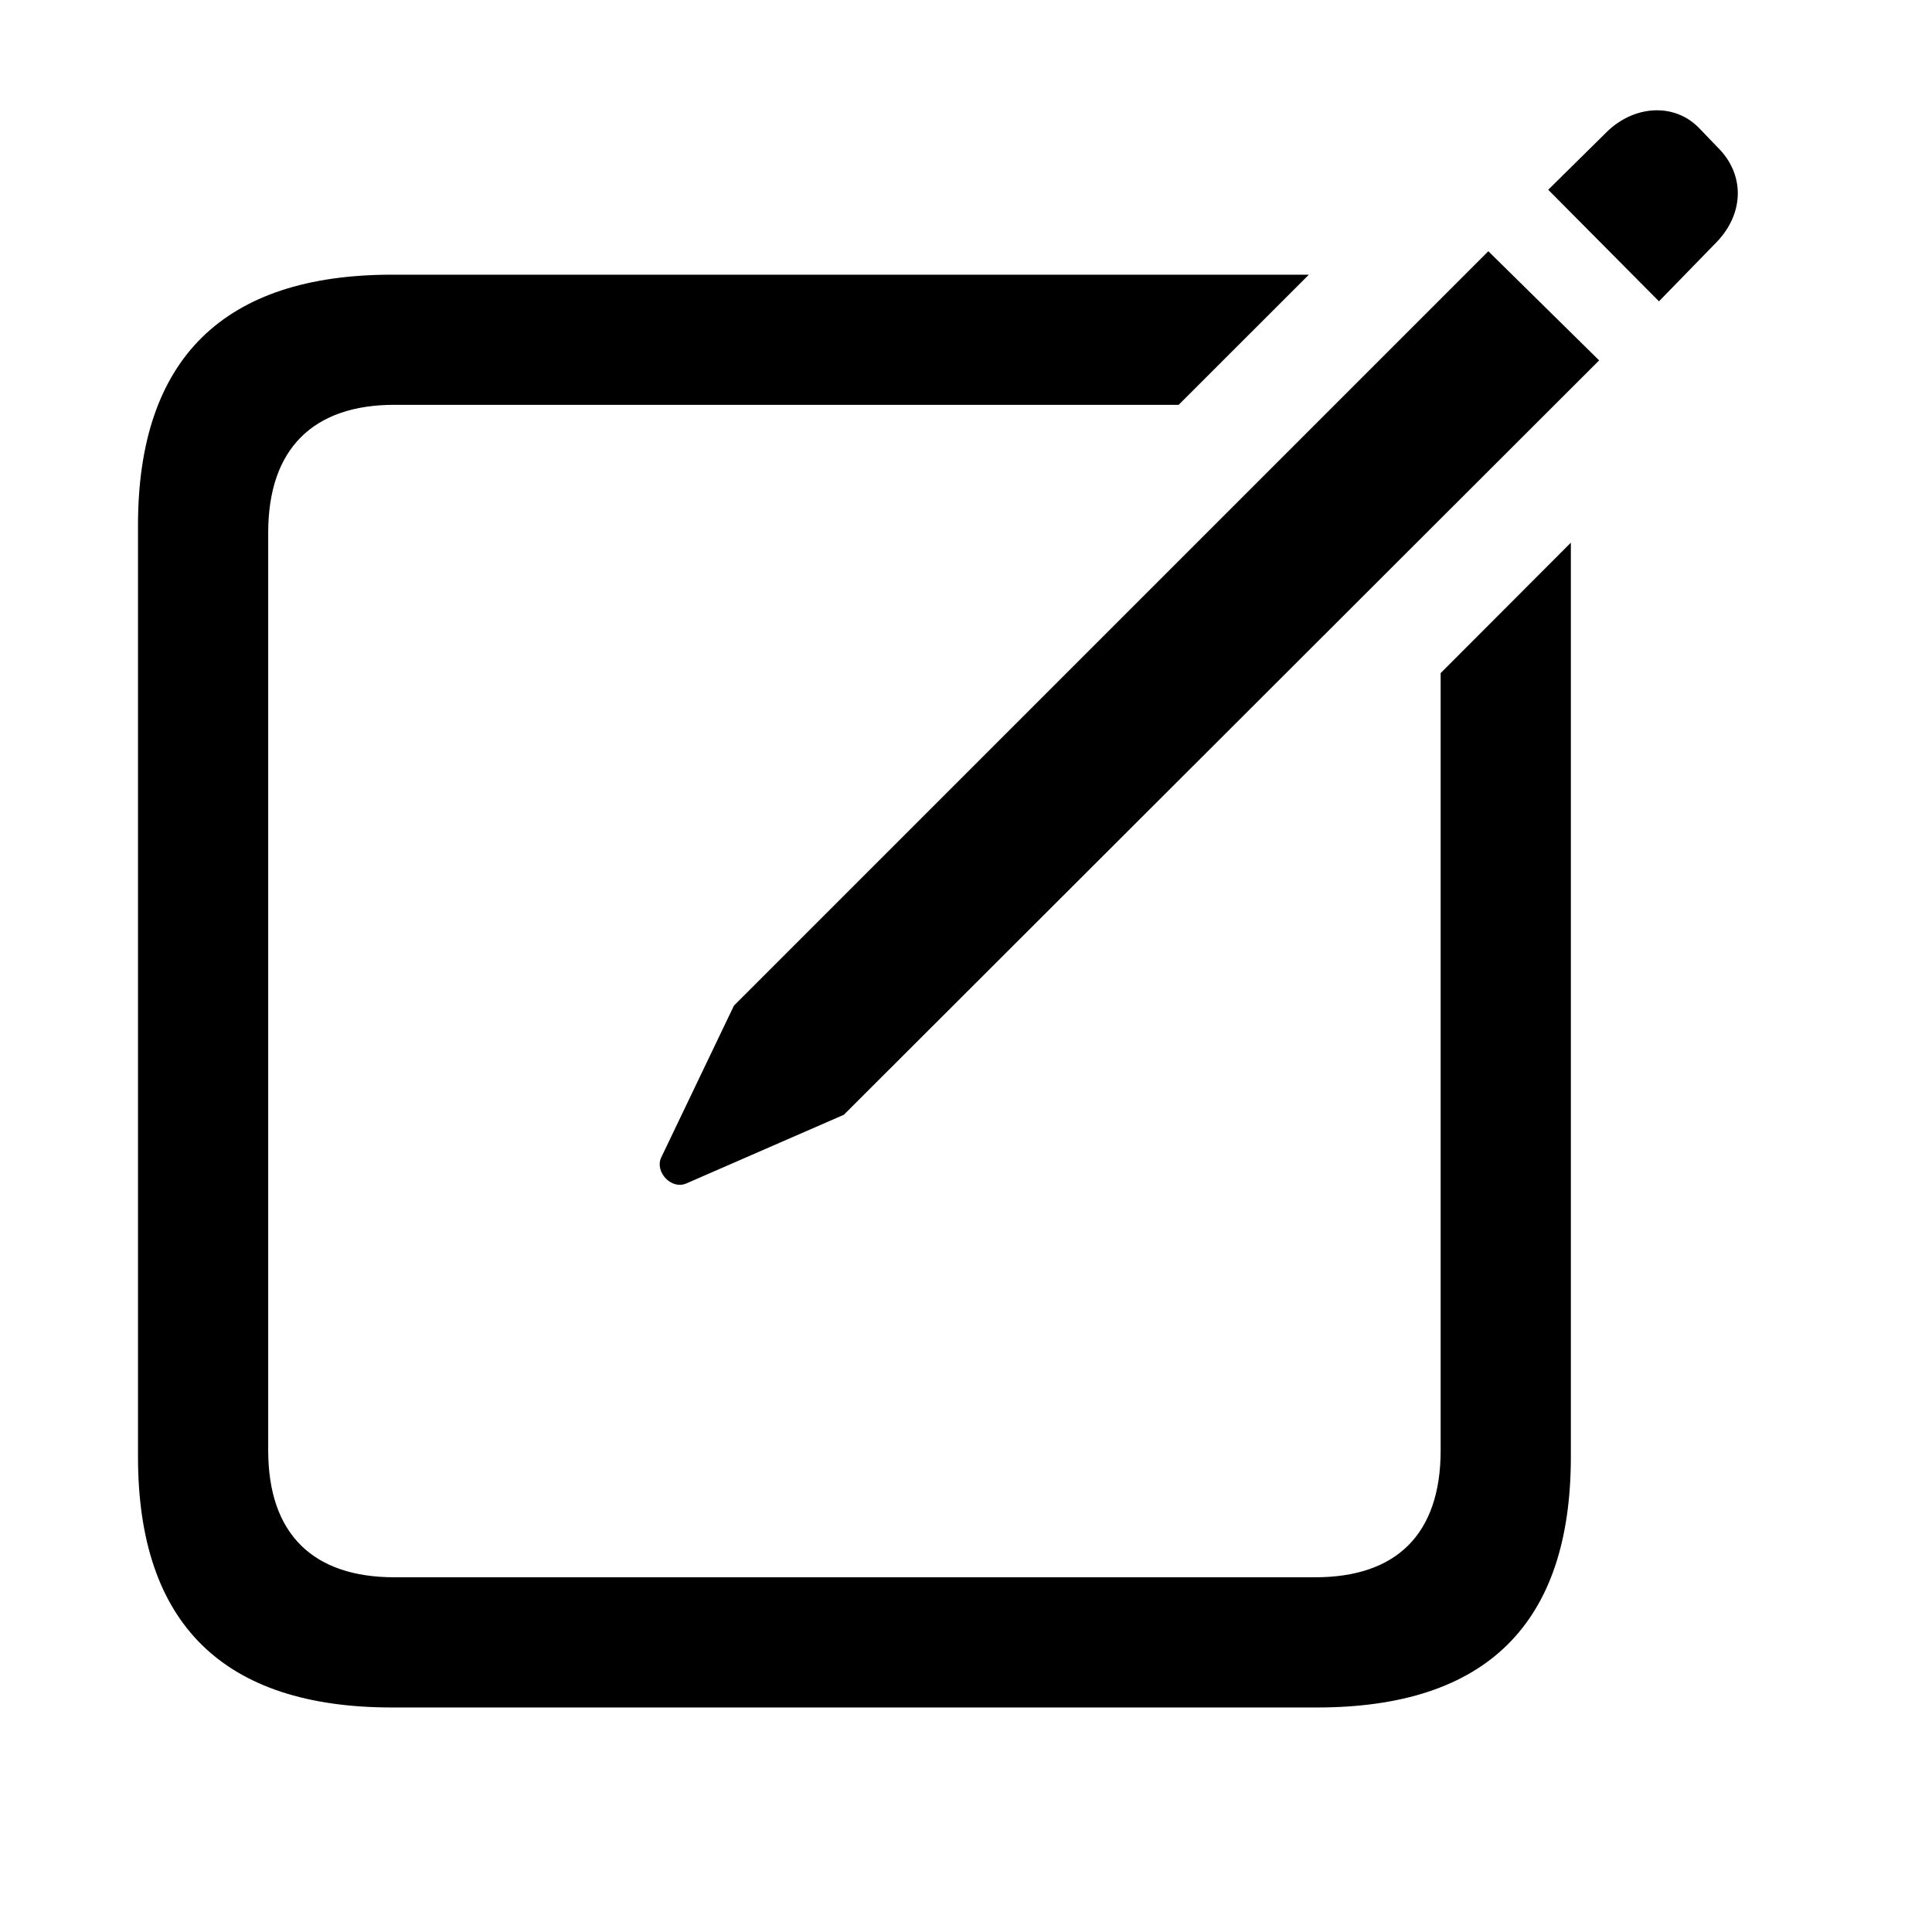
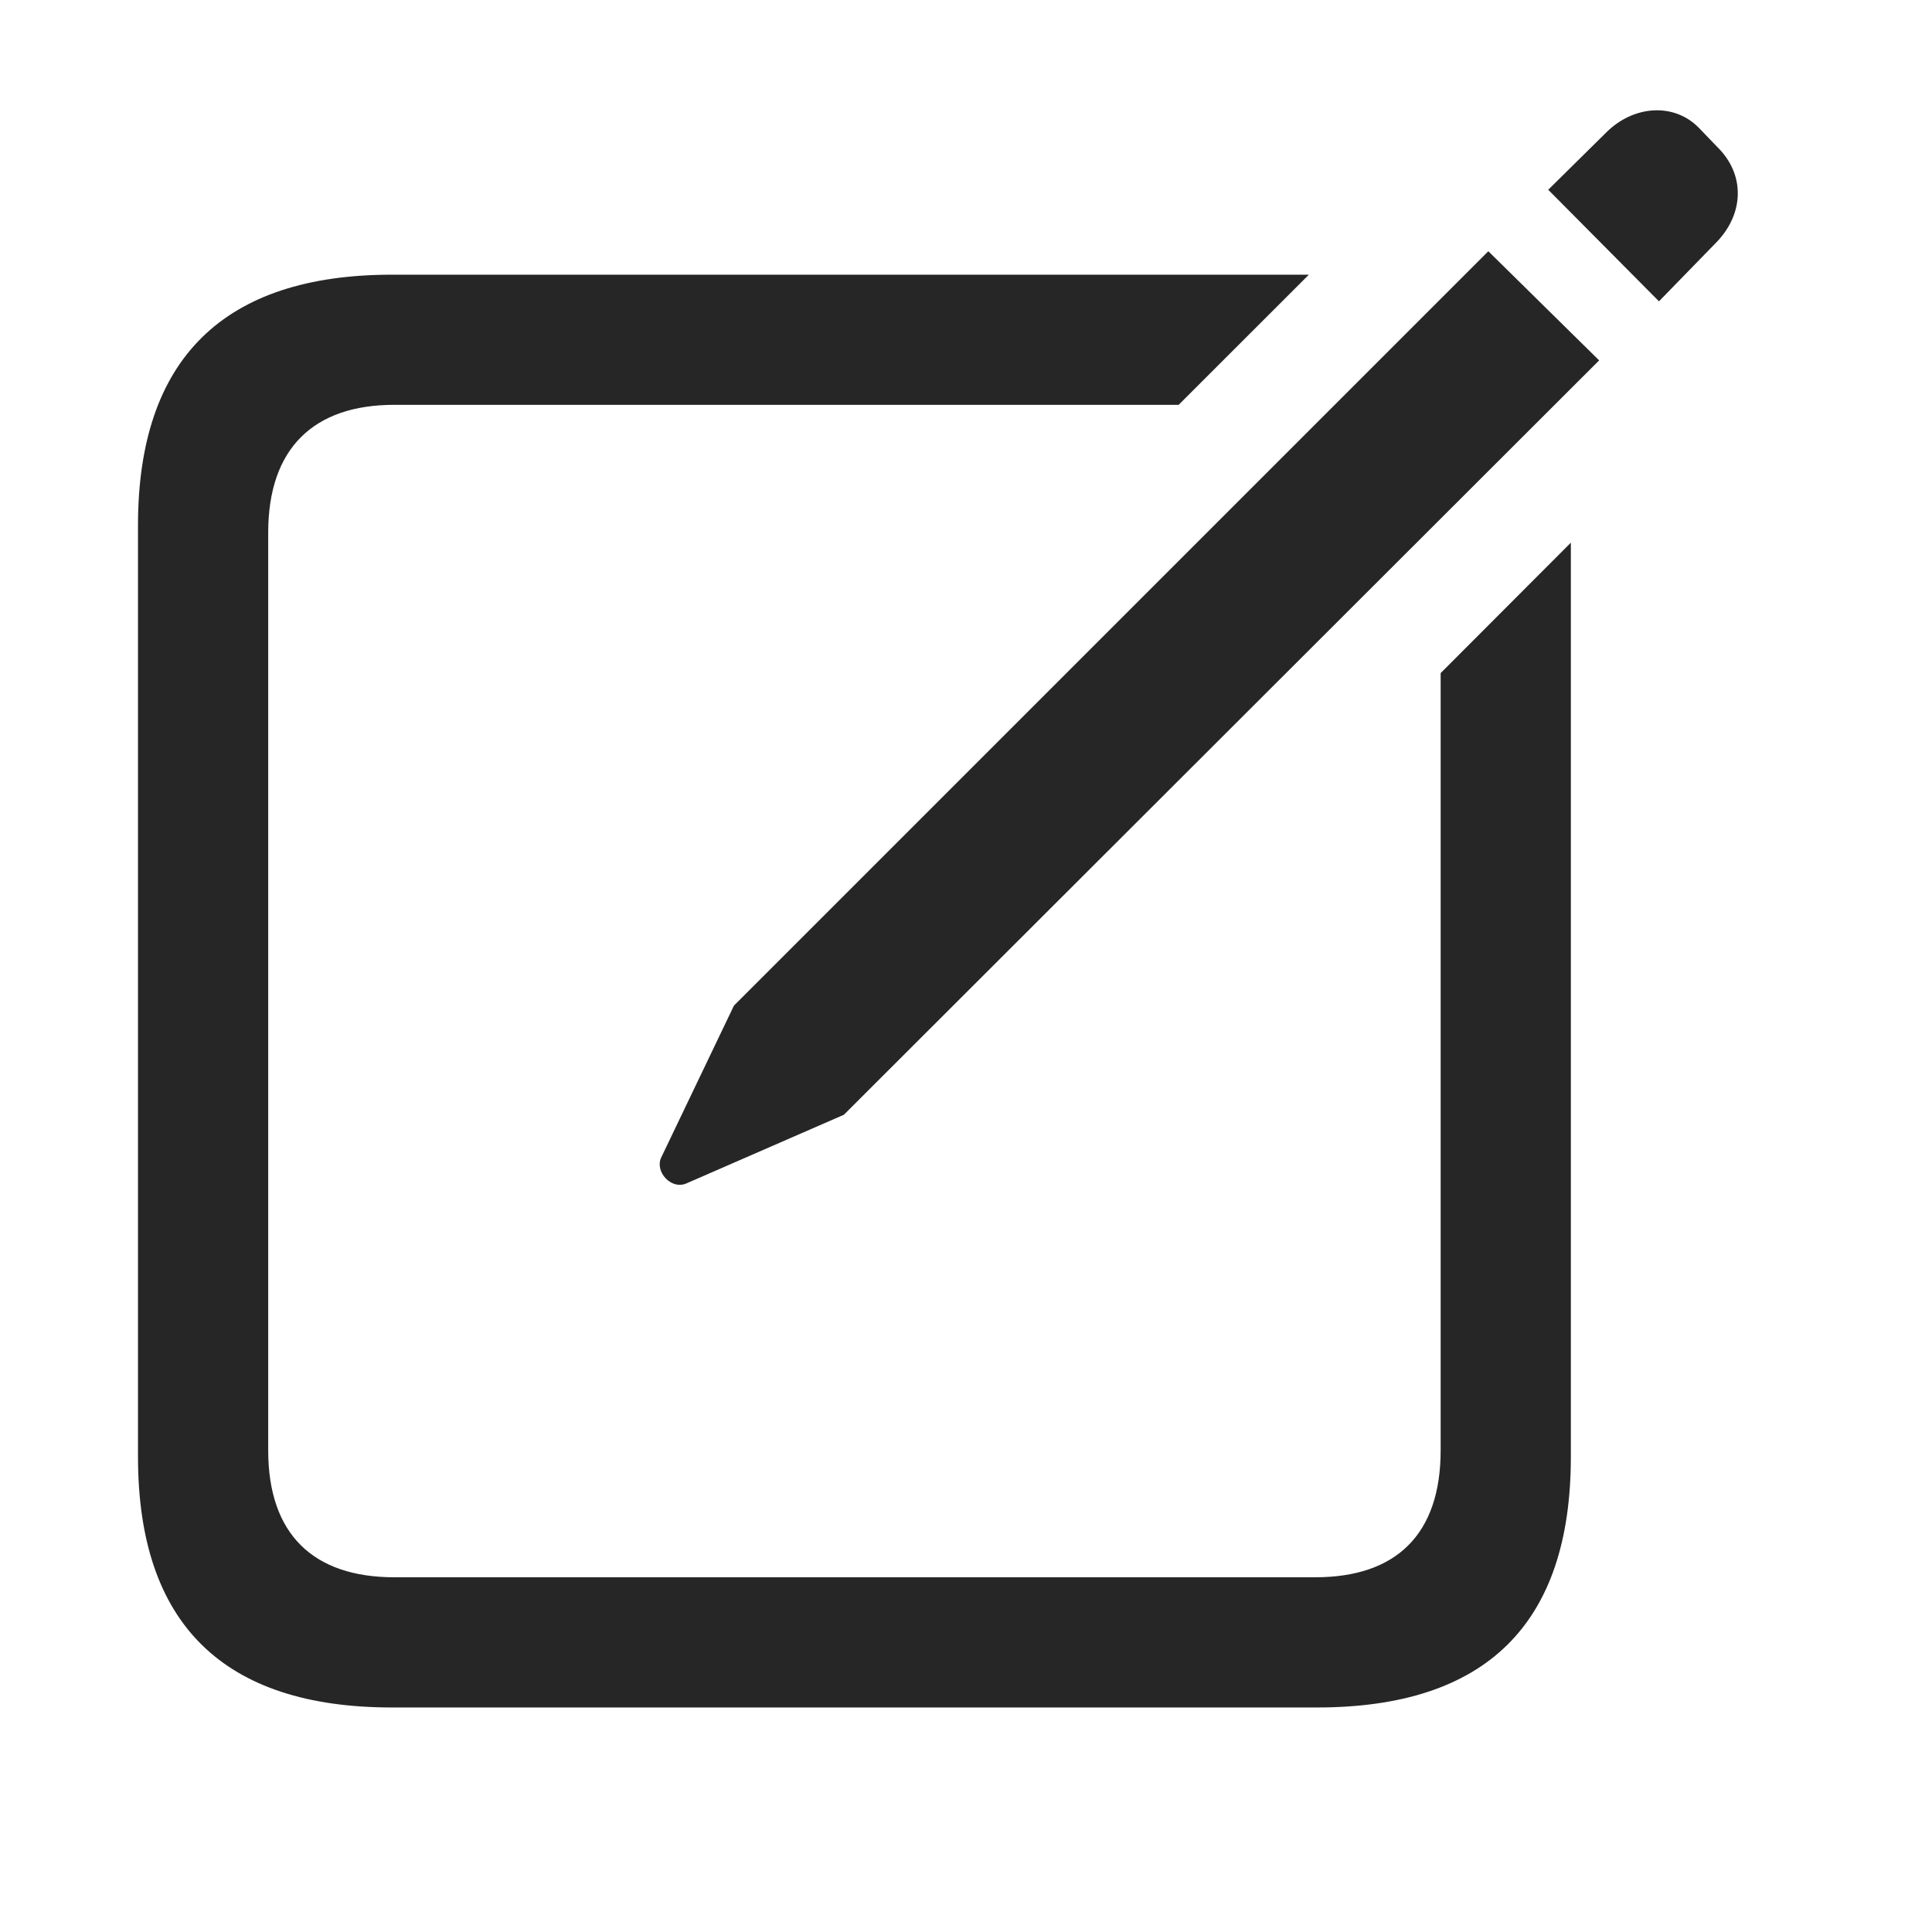
<svg xmlns="http://www.w3.org/2000/svg" viewBox="0 0 28 28" fill="none">
-   <path fill-rule="evenodd" clip-rule="evenodd" d="M17.082 5.867H5.715C4.543 5.867 3.887 6.5 3.887 7.719V21.02C3.887 22.238 4.543 22.859 5.715 22.859H19.062C20.234 22.859 20.879 22.238 20.879 21.02V9.755L22.766 7.865V21.113C22.766 23.539 21.535 24.746 19.086 24.746H5.68C3.242 24.746 2 23.539 2 21.113V7.613C2 5.199 3.242 3.981 5.68 3.981H18.969L17.082 5.867Z" fill="currentColor" />
-   <path d="M9.945 17.152L12.23 16.156L23.176 5.223L21.57 3.641L10.637 14.574L9.582 16.777C9.488 16.977 9.723 17.246 9.945 17.152ZM24.043 4.367L24.887 3.5C25.285 3.078 25.285 2.516 24.887 2.129L24.617 1.848C24.254 1.484 23.68 1.531 23.293 1.906L22.438 2.75L24.043 4.367Z" fill="currentColor" />
+   <path fill-rule="evenodd" clip-rule="evenodd" d="M17.082 5.867H5.715C4.543 5.867 3.887 6.5 3.887 7.719V21.02C3.887 22.238 4.543 22.859 5.715 22.859H19.062C20.234 22.859 20.879 22.238 20.879 21.02V9.755L22.766 7.865V21.113C22.766 23.539 21.535 24.746 19.086 24.746H5.68C3.242 24.746 2 23.539 2 21.113V7.613C2 5.199 3.242 3.981 5.68 3.981H18.969L17.082 5.867Z" fill="currentColor" fill-opacity="0.85" />
+   <path d="M9.945 17.152L12.23 16.156L23.176 5.223L21.57 3.641L10.637 14.574L9.582 16.777C9.488 16.977 9.723 17.246 9.945 17.152ZM24.043 4.367L24.887 3.5C25.285 3.078 25.285 2.516 24.887 2.129L24.617 1.848C24.254 1.484 23.68 1.531 23.293 1.906L22.438 2.75L24.043 4.367Z" fill="currentColor" fill-opacity="0.85" />
</svg>
